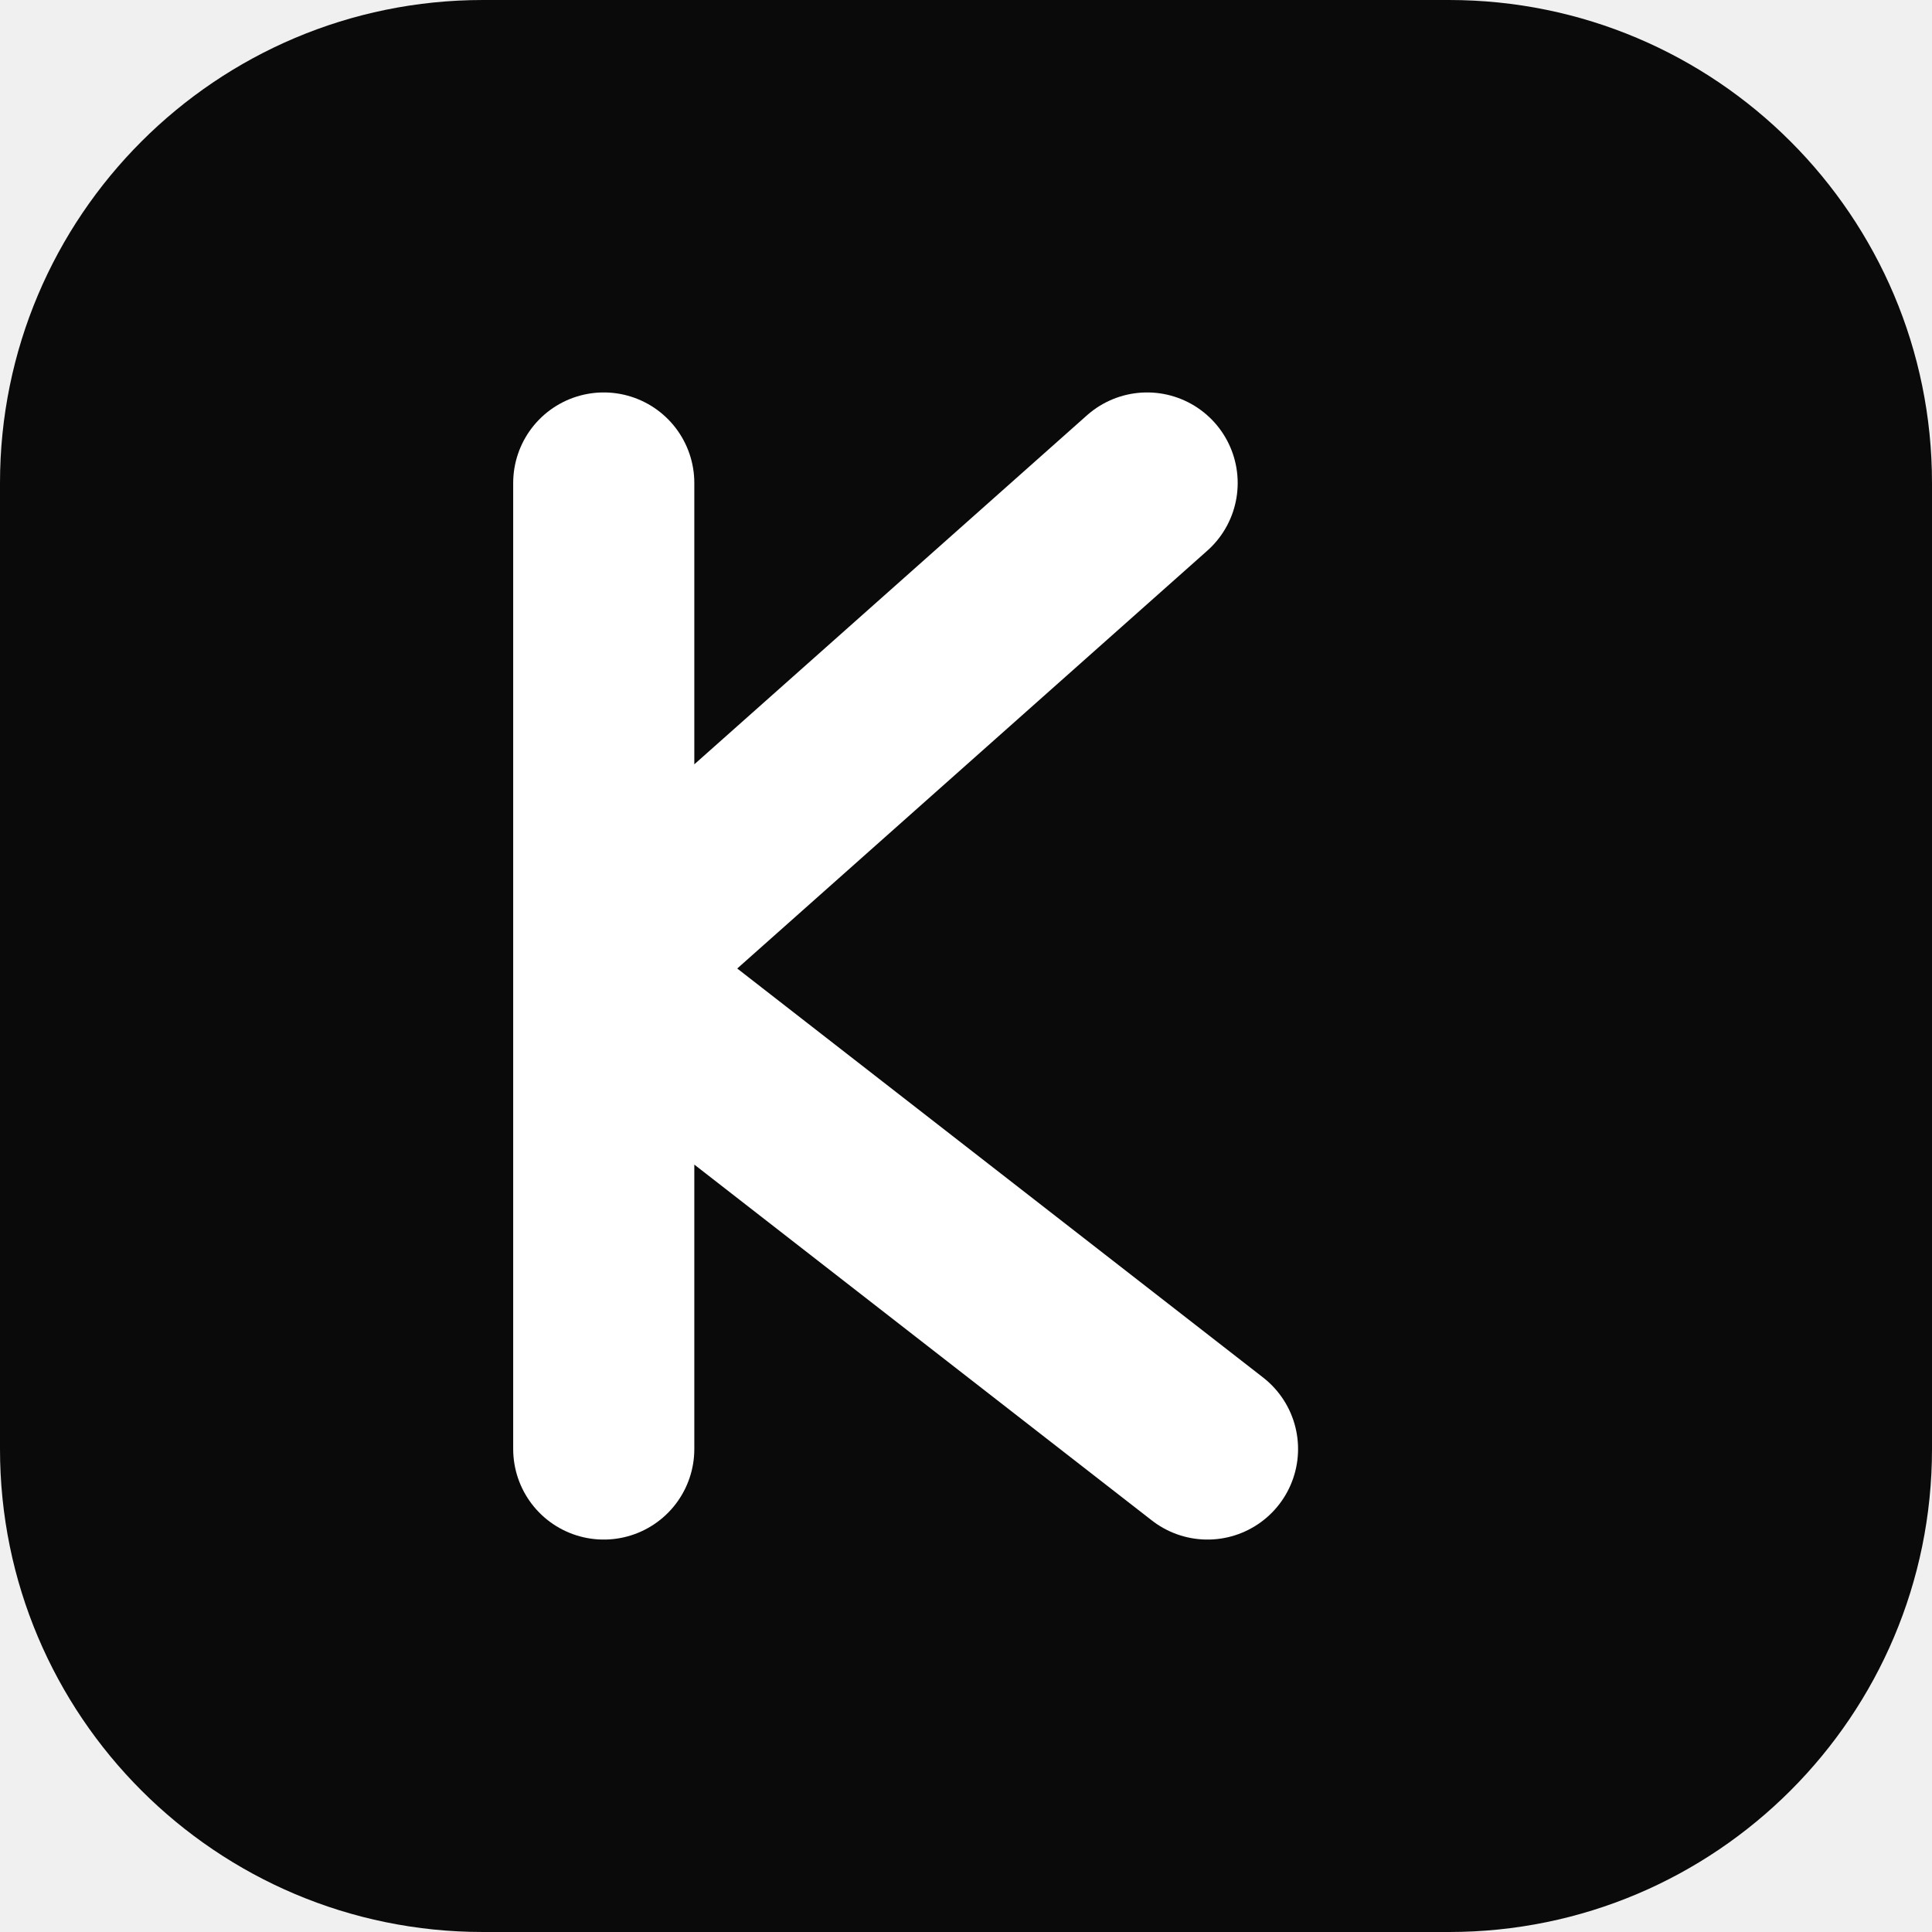
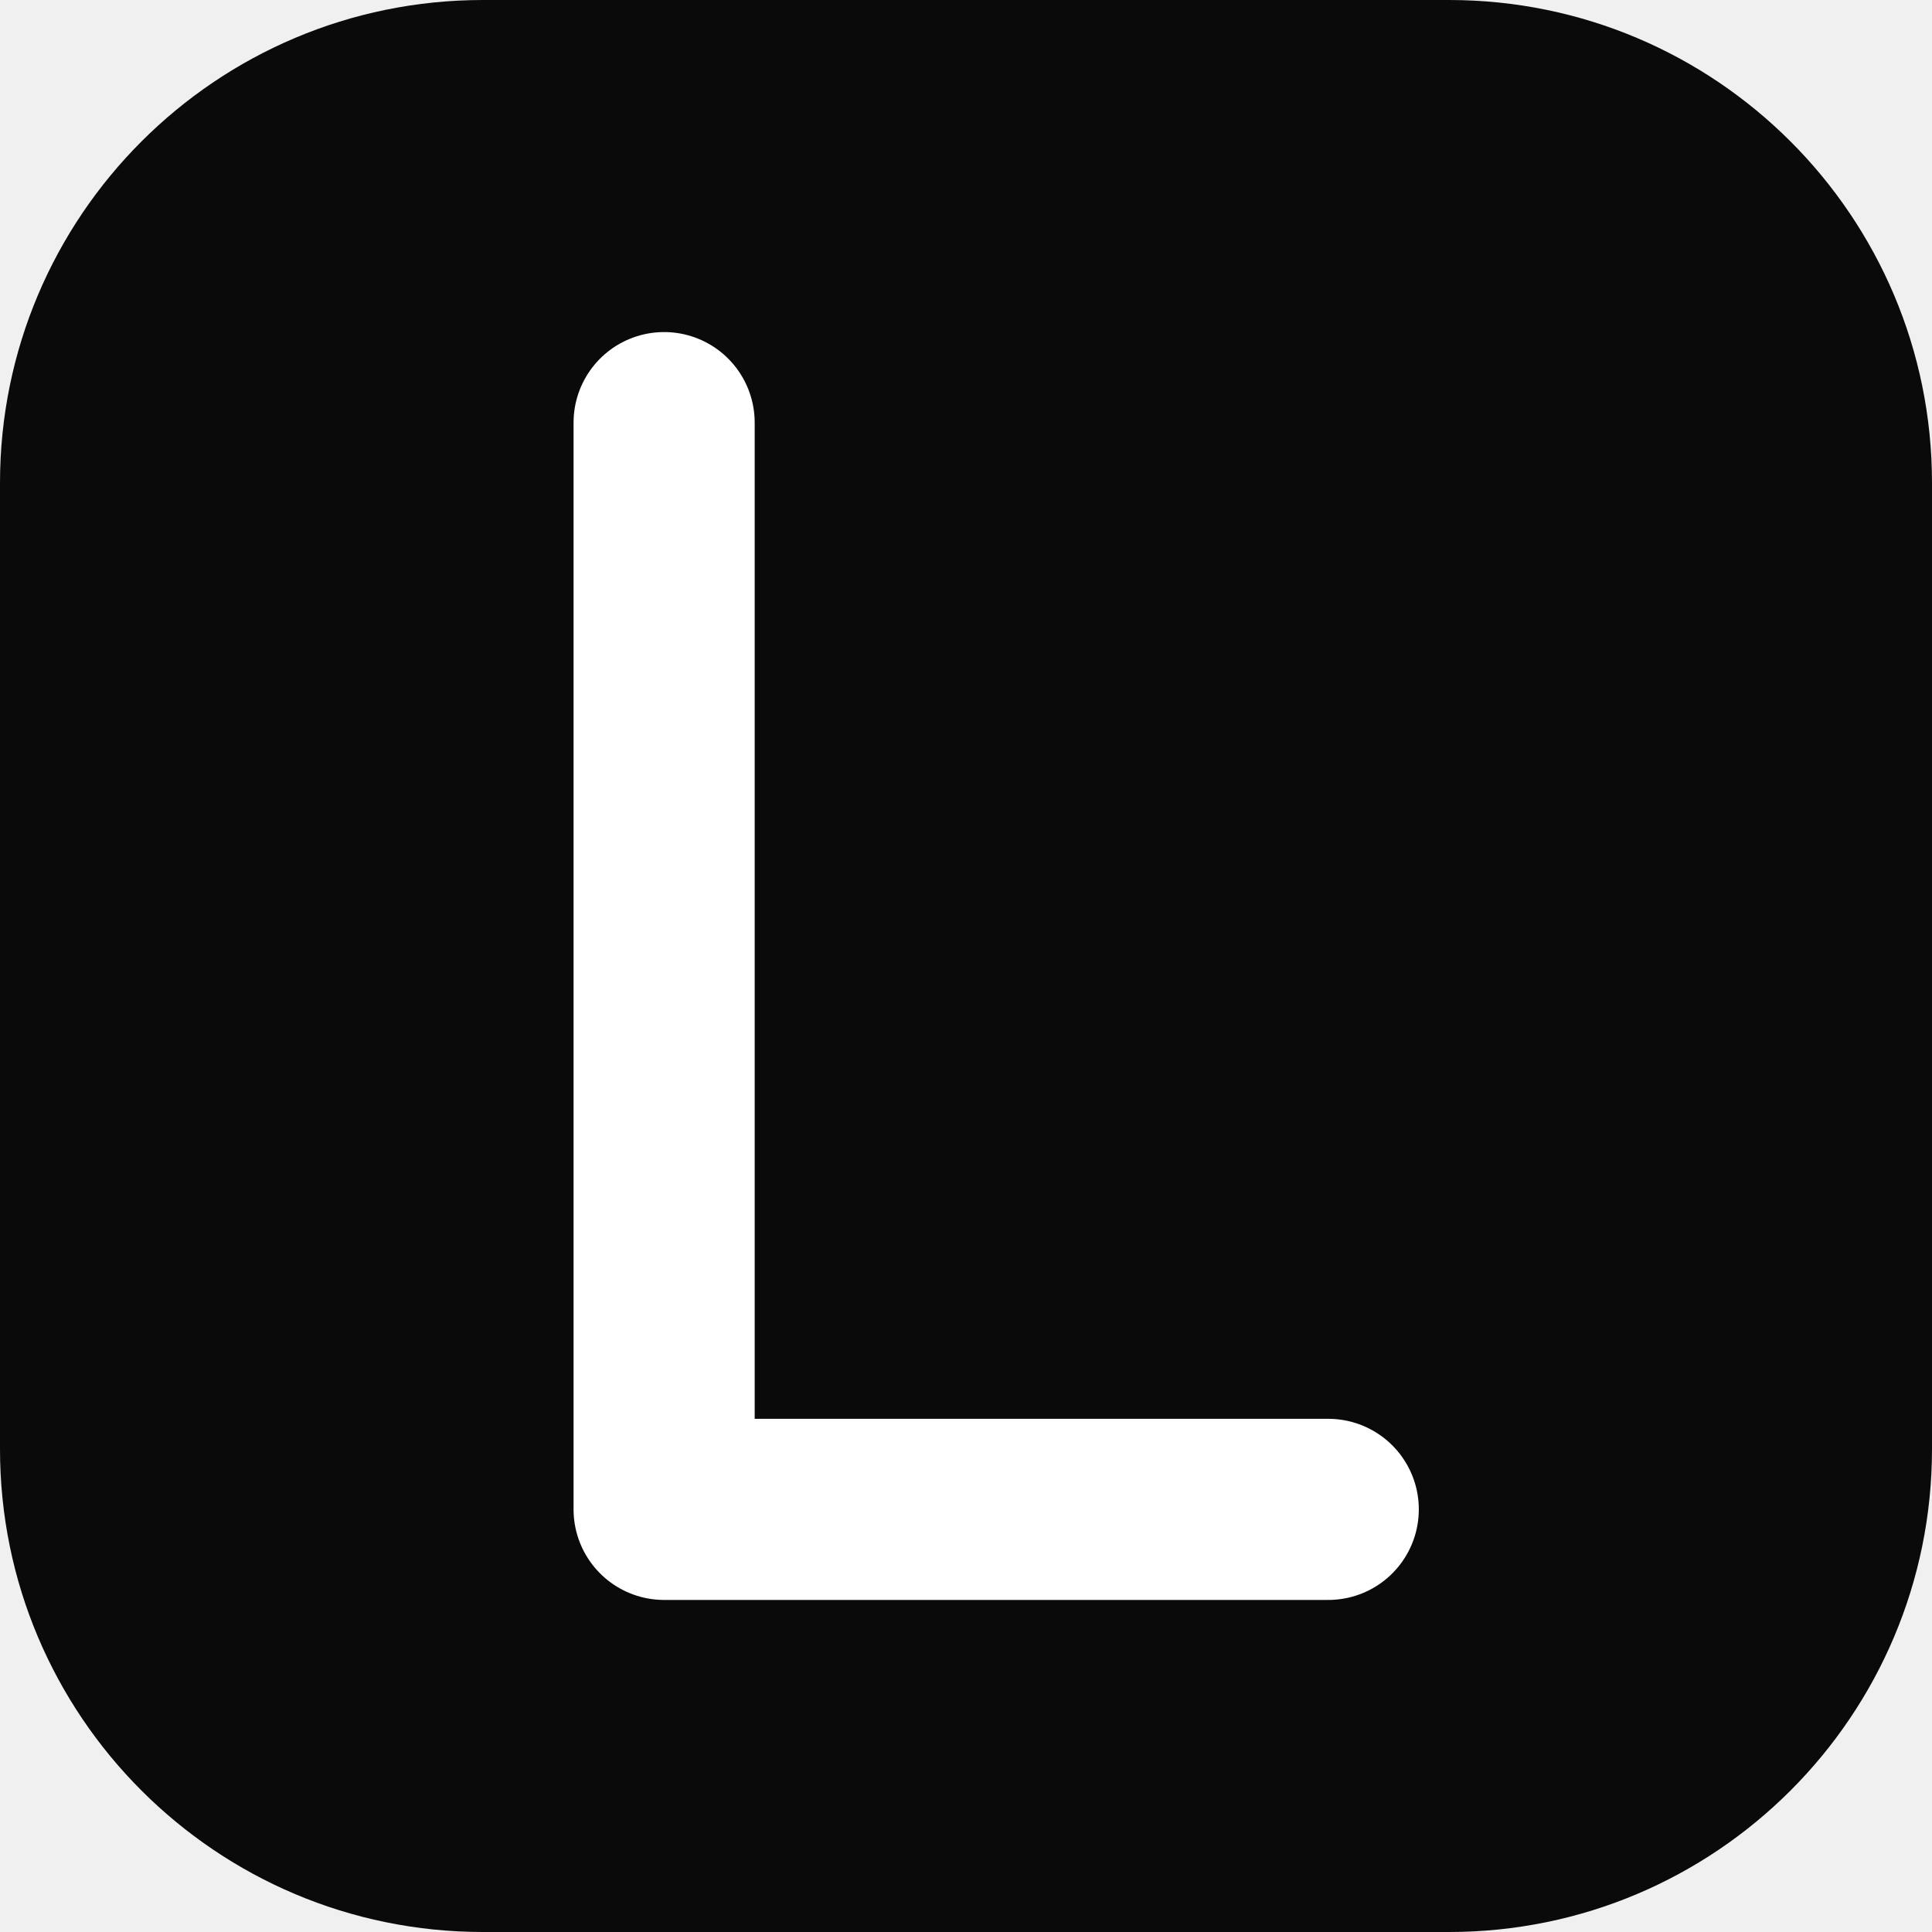
<svg xmlns="http://www.w3.org/2000/svg" viewBox="0 0 64 64" width="64" height="64">
  <rect width="64" height="64" rx="16" fill="#0a0a0a" />
-   <path d="M20 16v32M20 32l18-16M22 34l18 14" fill="none" stroke="#fff" stroke-width="6" stroke-linecap="round" stroke-linejoin="round" />
+   <path d="M22 14v36h22" fill="none" stroke="#fff" stroke-width="6" stroke-linecap="round" stroke-linejoin="round" />
</svg>
